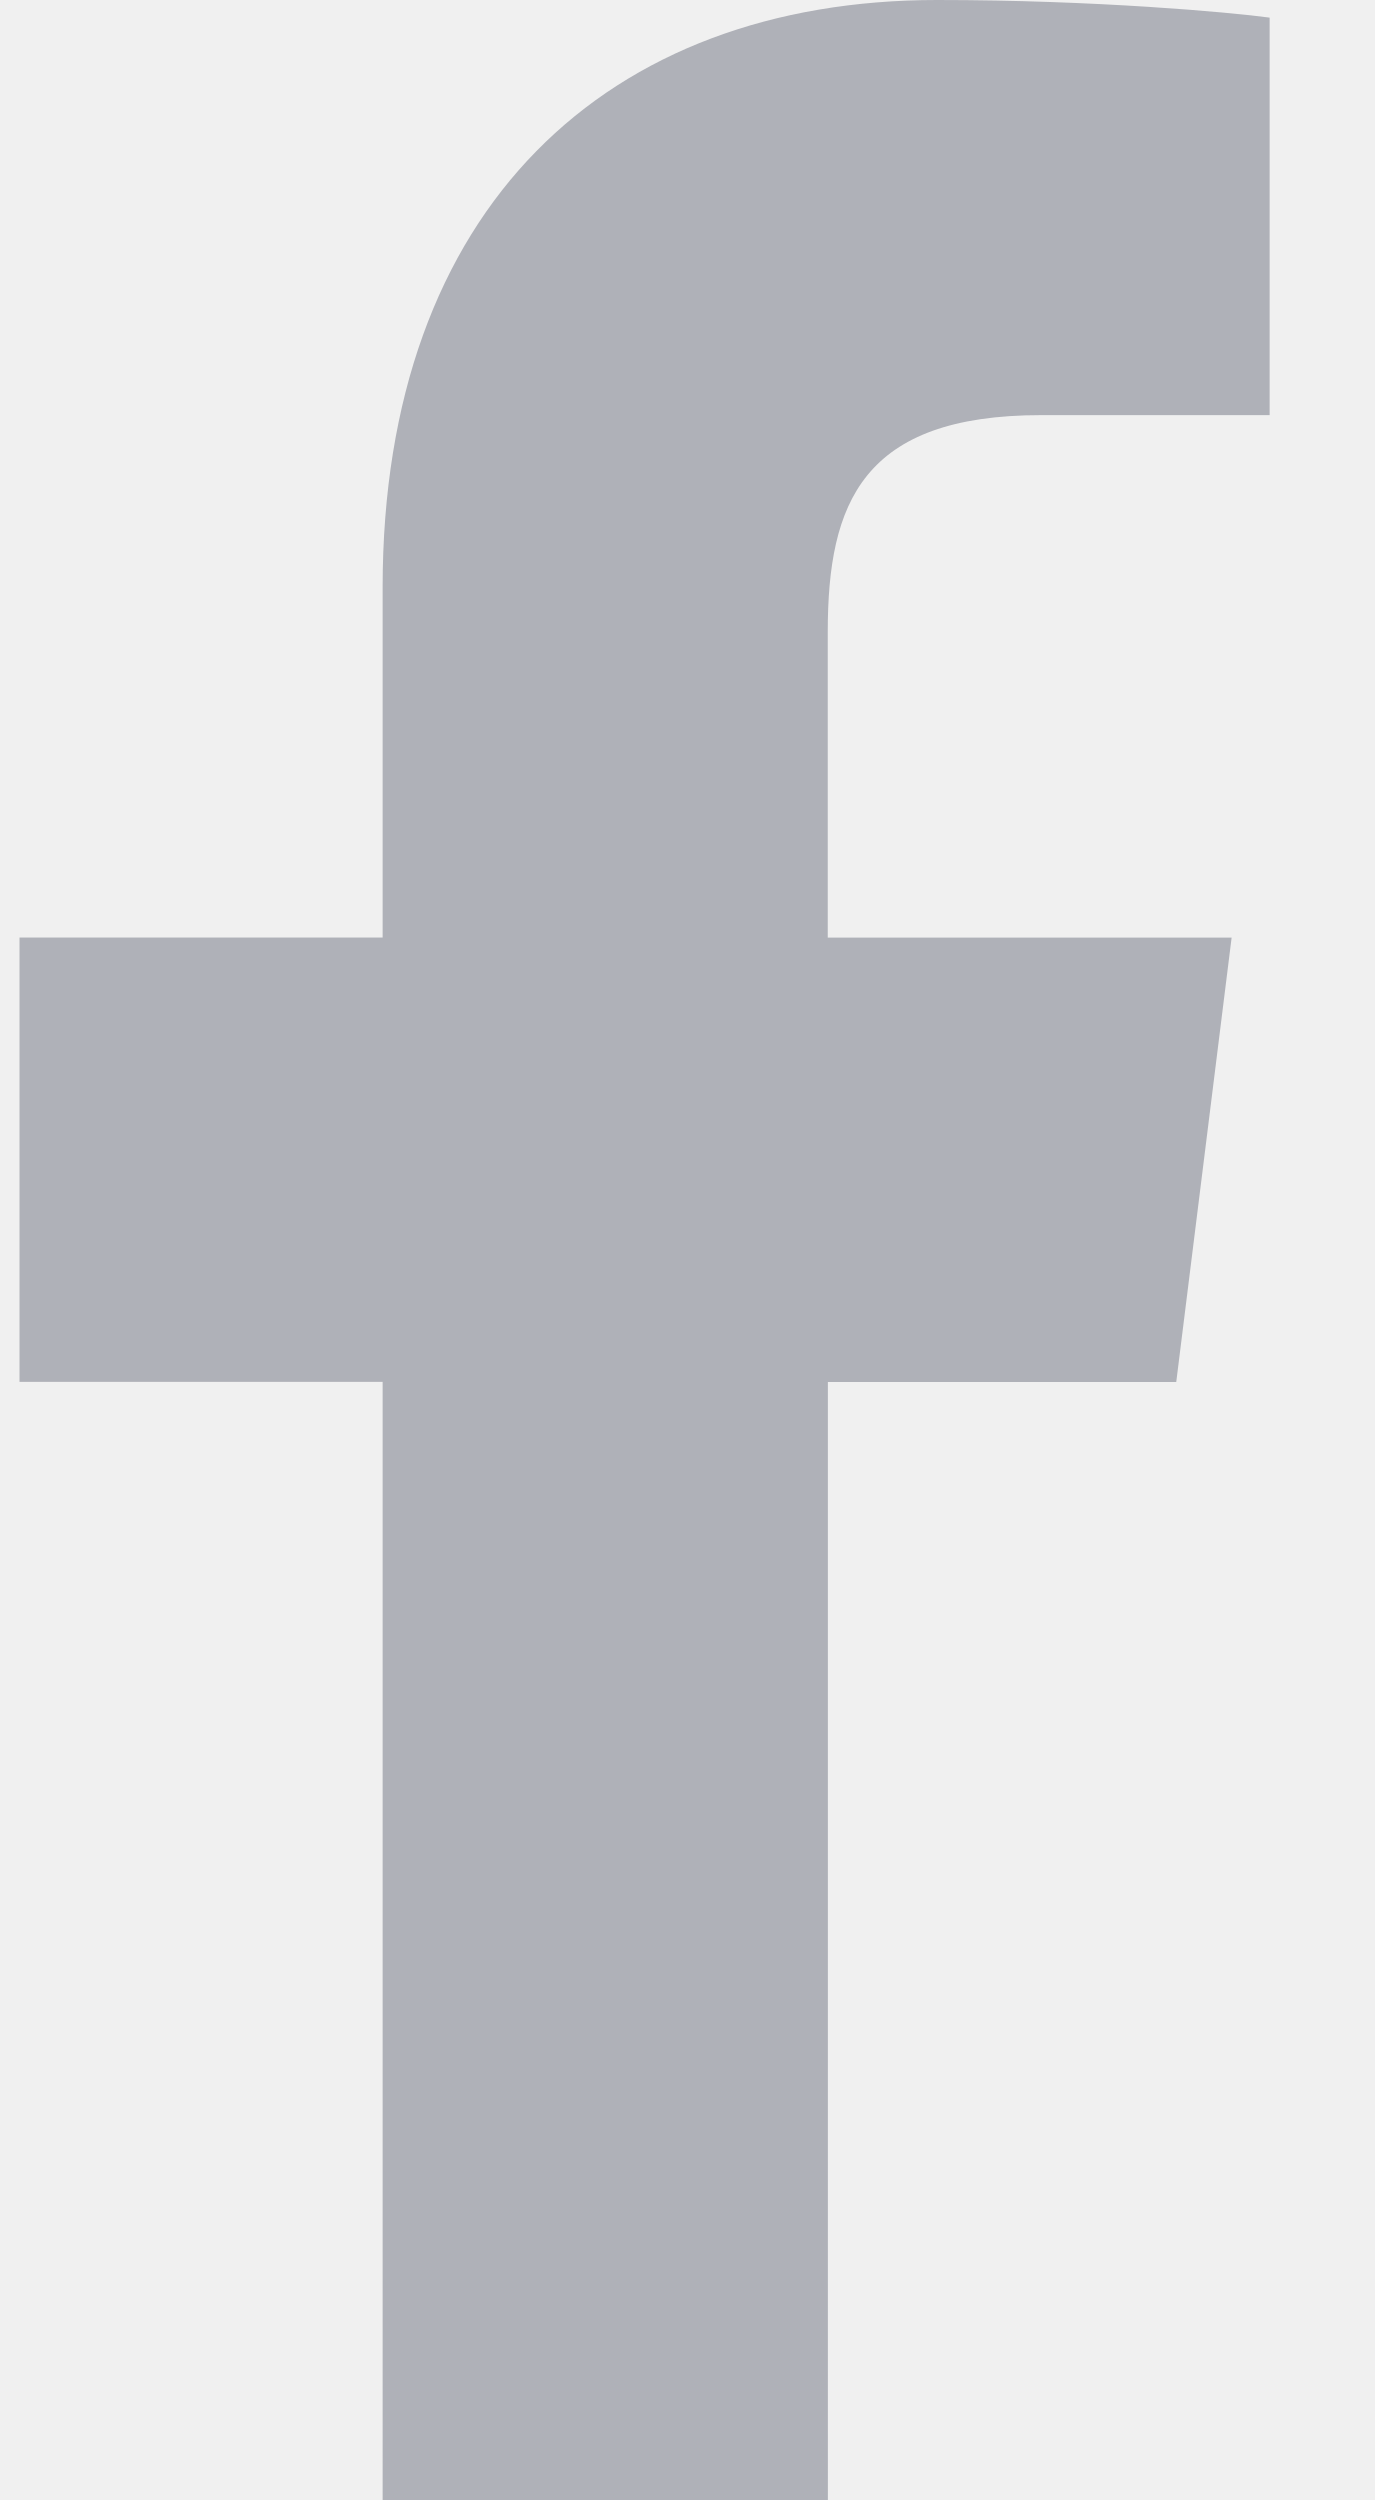
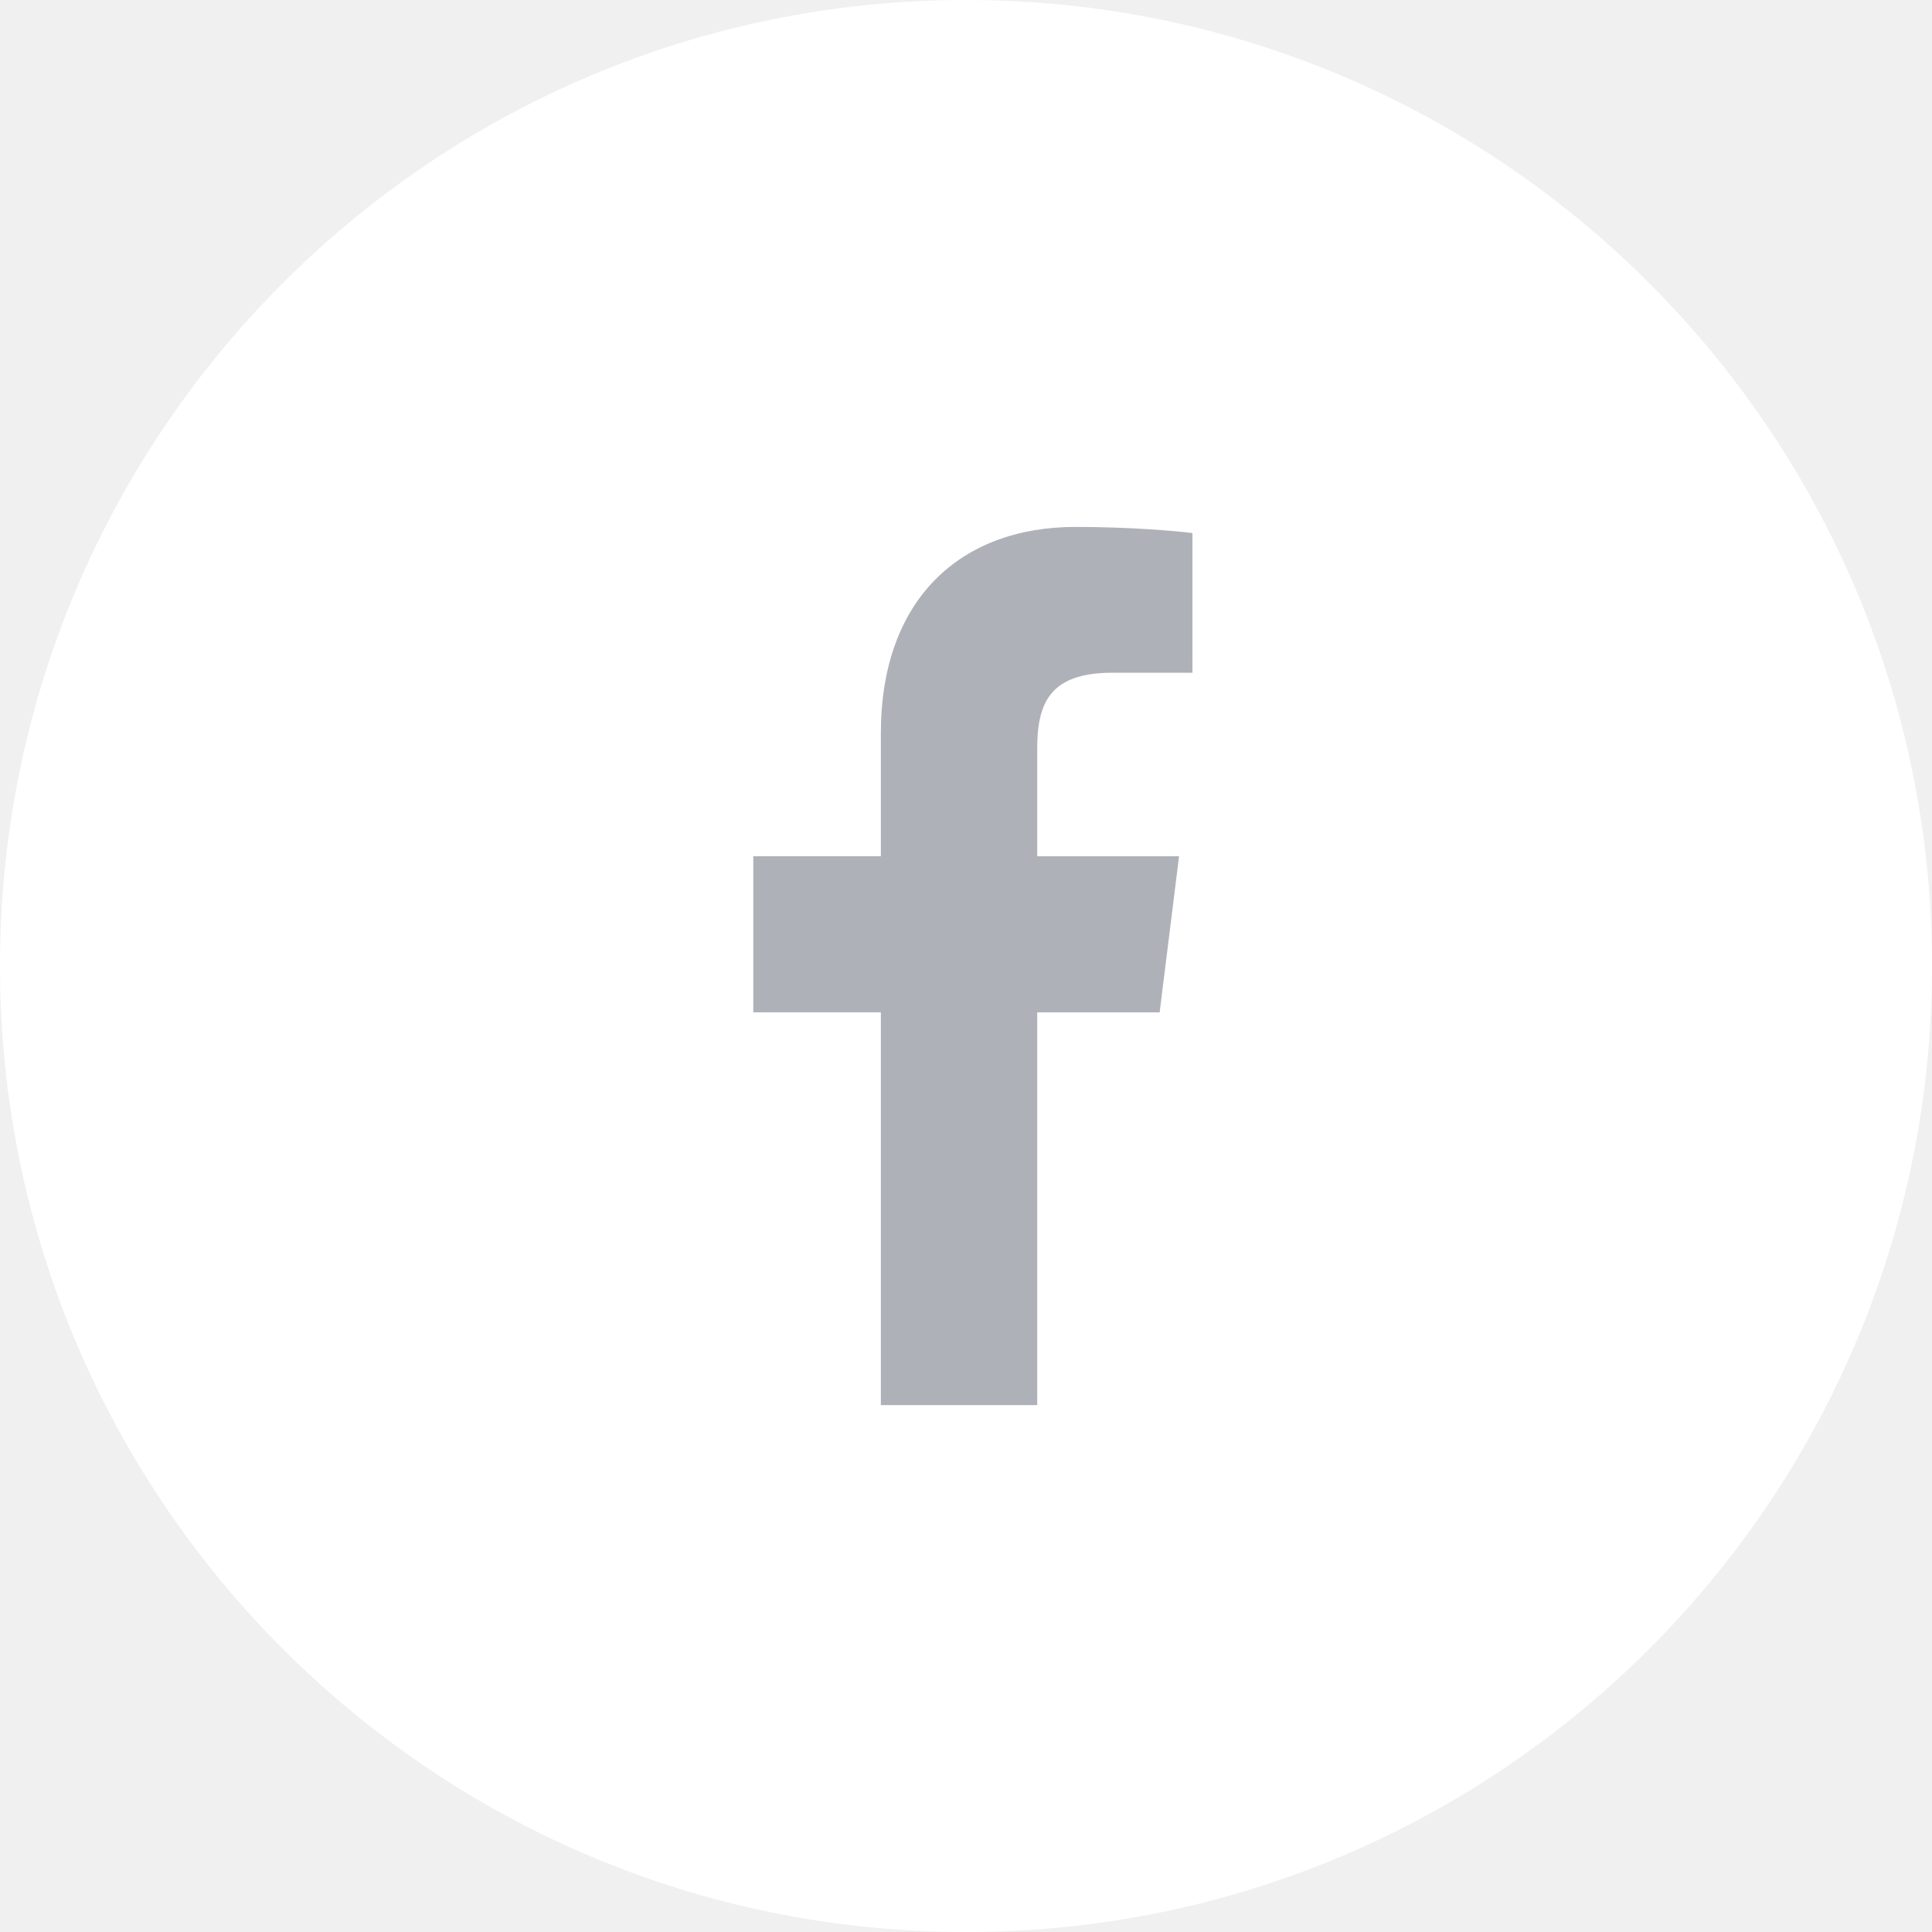
- <svg xmlns="http://www.w3.org/2000/svg" width="11" height="20" viewBox="0 0 11 20" fill="none">
-   <path d="M8.331 3.321H10.157V0.141C9.842 0.098 8.758 0 7.497 0C4.864 0 3.061 1.656 3.061 4.699V7.5H0.156V11.055H3.061V20H6.623V11.056H9.41L9.853 7.501H6.622V5.052C6.623 4.024 6.899 3.321 8.331 3.321Z" fill="#AFB1B8" />
+ <svg xmlns="http://www.w3.org/2000/svg" width="44" height="44" viewBox="0 0 44 44" fill="none">
+   <path d="M44 22C44 28.075 41.538 33.575 37.556 37.556C33.575 41.538 28.075 44 22 44C15.925 44 10.425 41.538 6.444 37.556C2.462 33.575 0 28.075 0 22C0 15.925 2.462 10.425 6.444 6.444C10.425 2.462 15.925 -3.05176e-05 22 -3.05176e-05C28.075 -3.05176e-05 33.575 2.462 37.556 6.444C41.538 10.425 44 15.925 44 22Z" fill="white" />
+   <g clip-path="url(#clip0_3_13464)">
+     <path d="M25.331 15.321H27.157V12.141C26.842 12.098 25.758 12 24.497 12C21.864 12 20.061 13.656 20.061 16.699V19.5H17.156V23.055H20.061V32H23.622V23.056H26.41L26.852 19.501H23.622V17.052C23.622 16.024 23.899 15.321 25.331 15.321Z" fill="#AFB1B8" />
+   </g>
+   <defs>
+     <clipPath id="clip0_3_13464">
+       <rect width="20" height="20" fill="white" transform="translate(12 12)" />
+     </clipPath>
+   </defs>
</svg>
